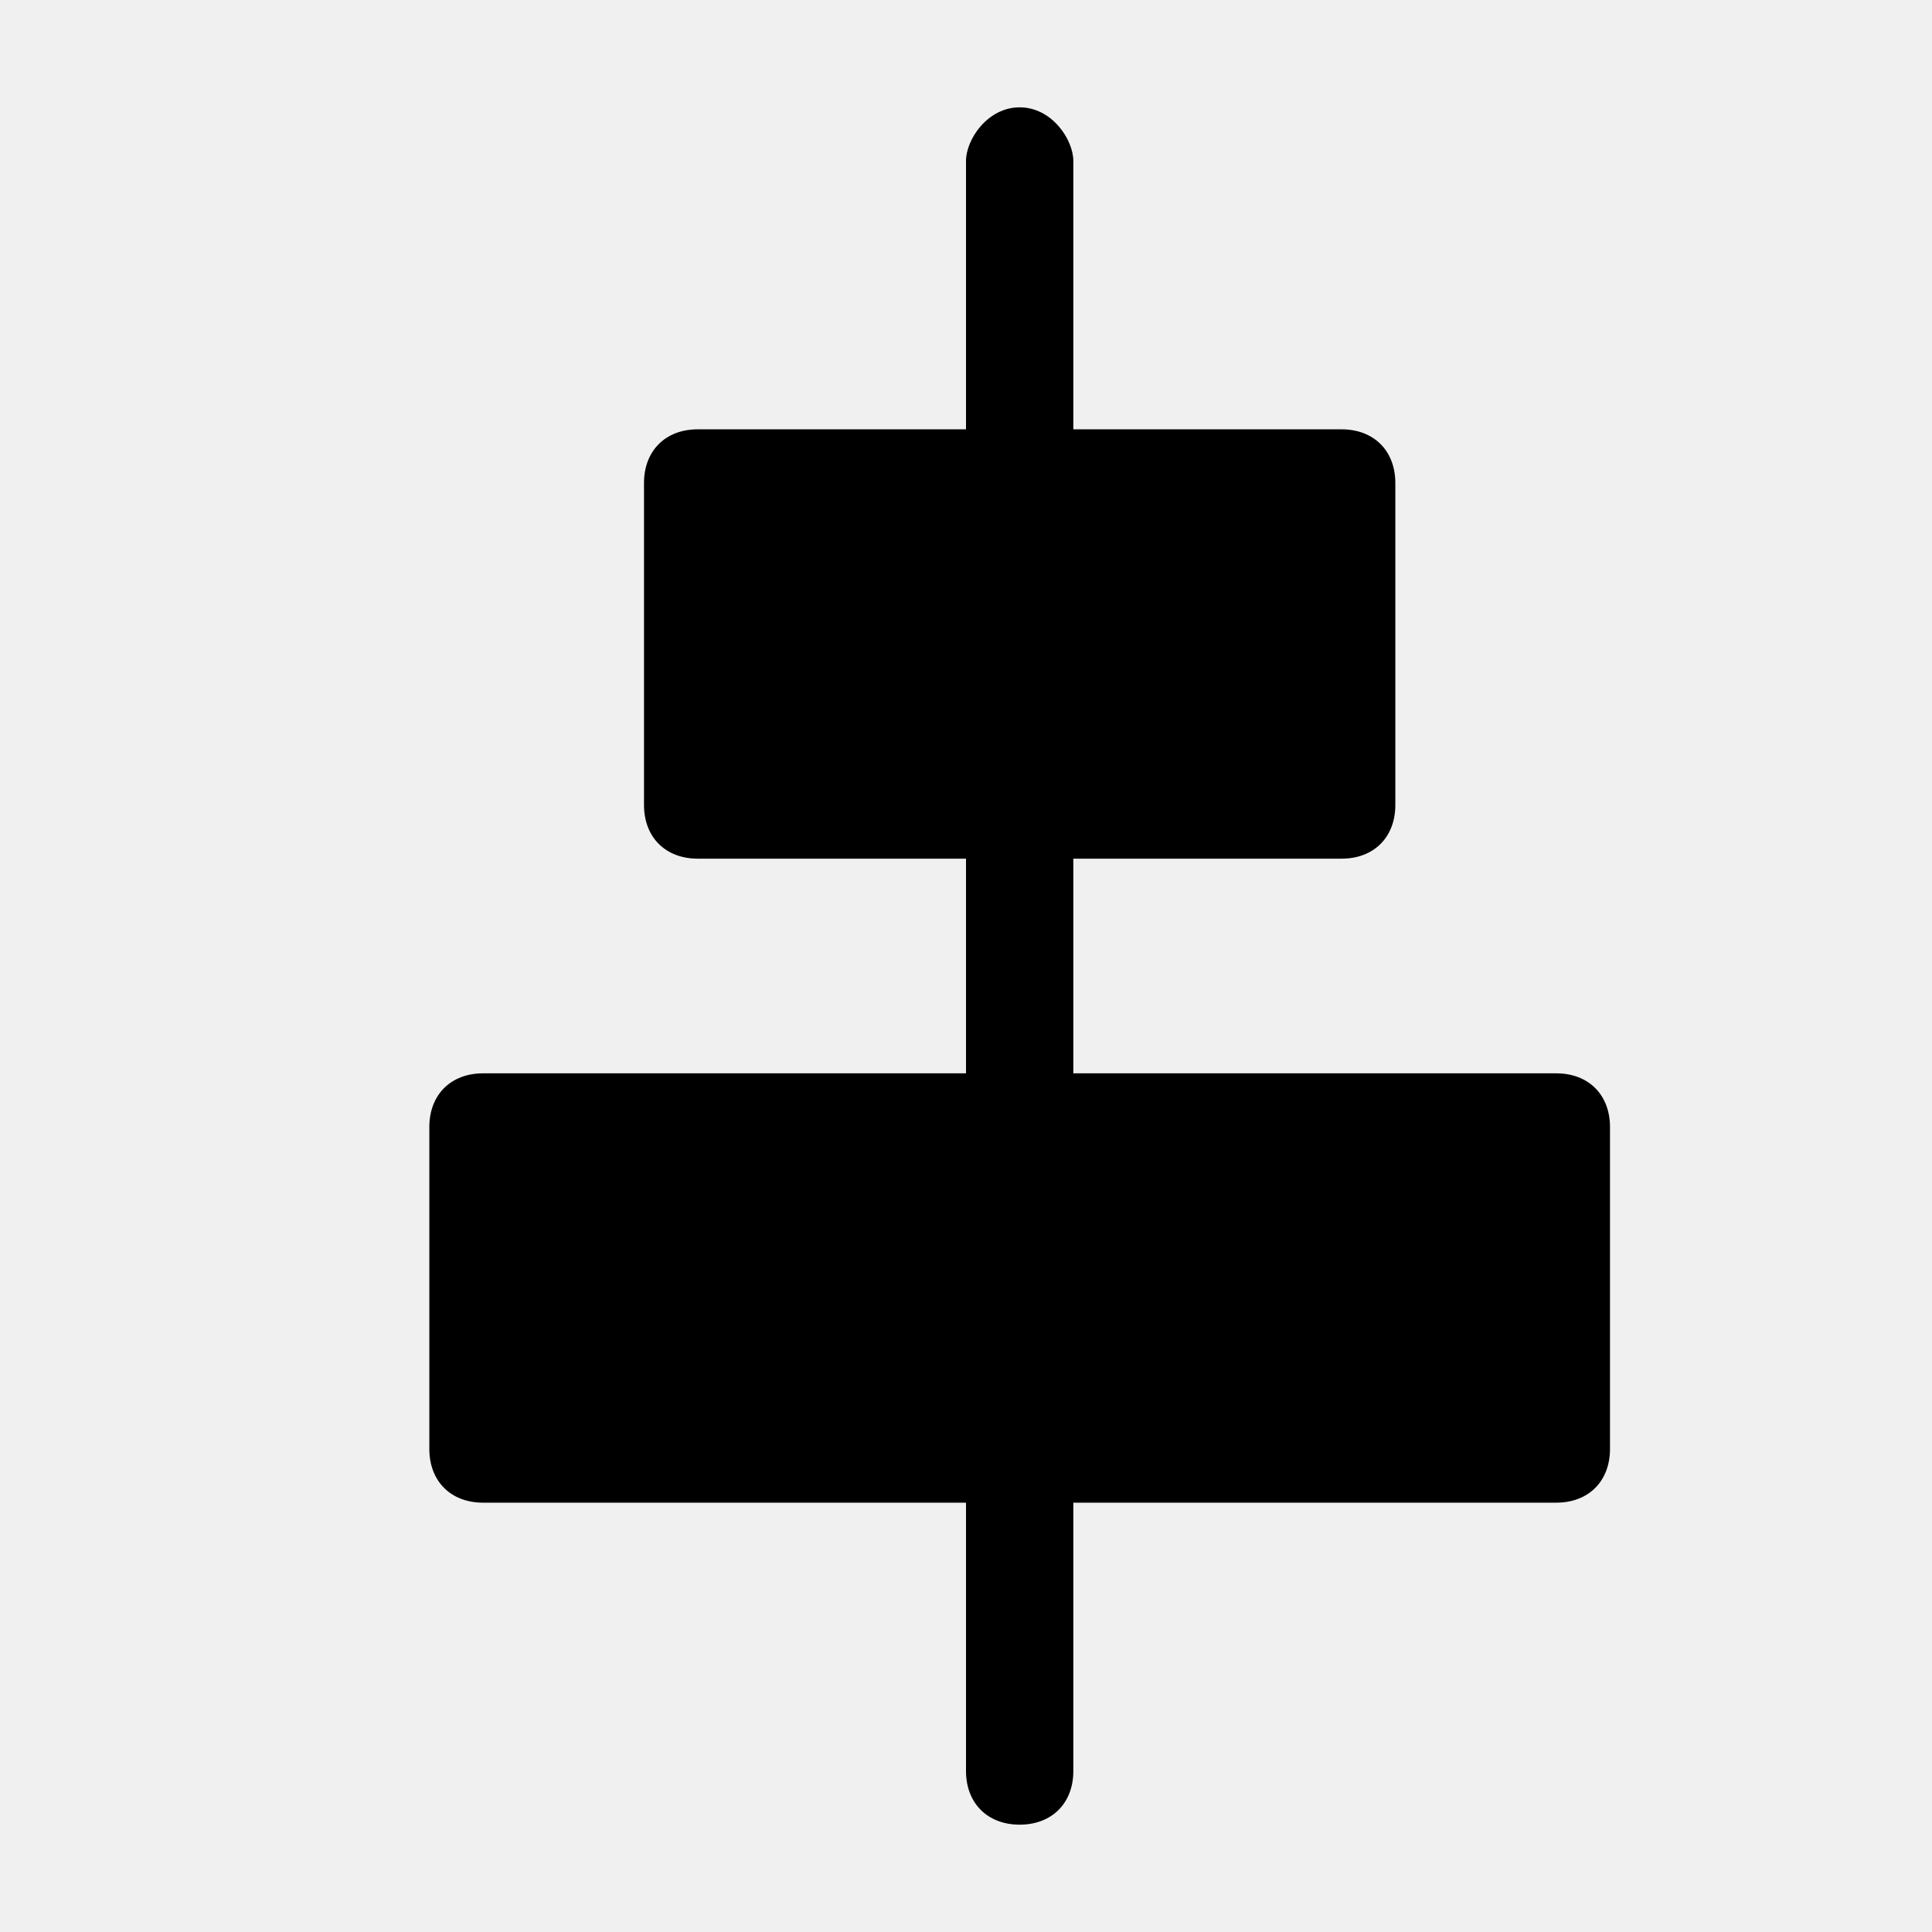
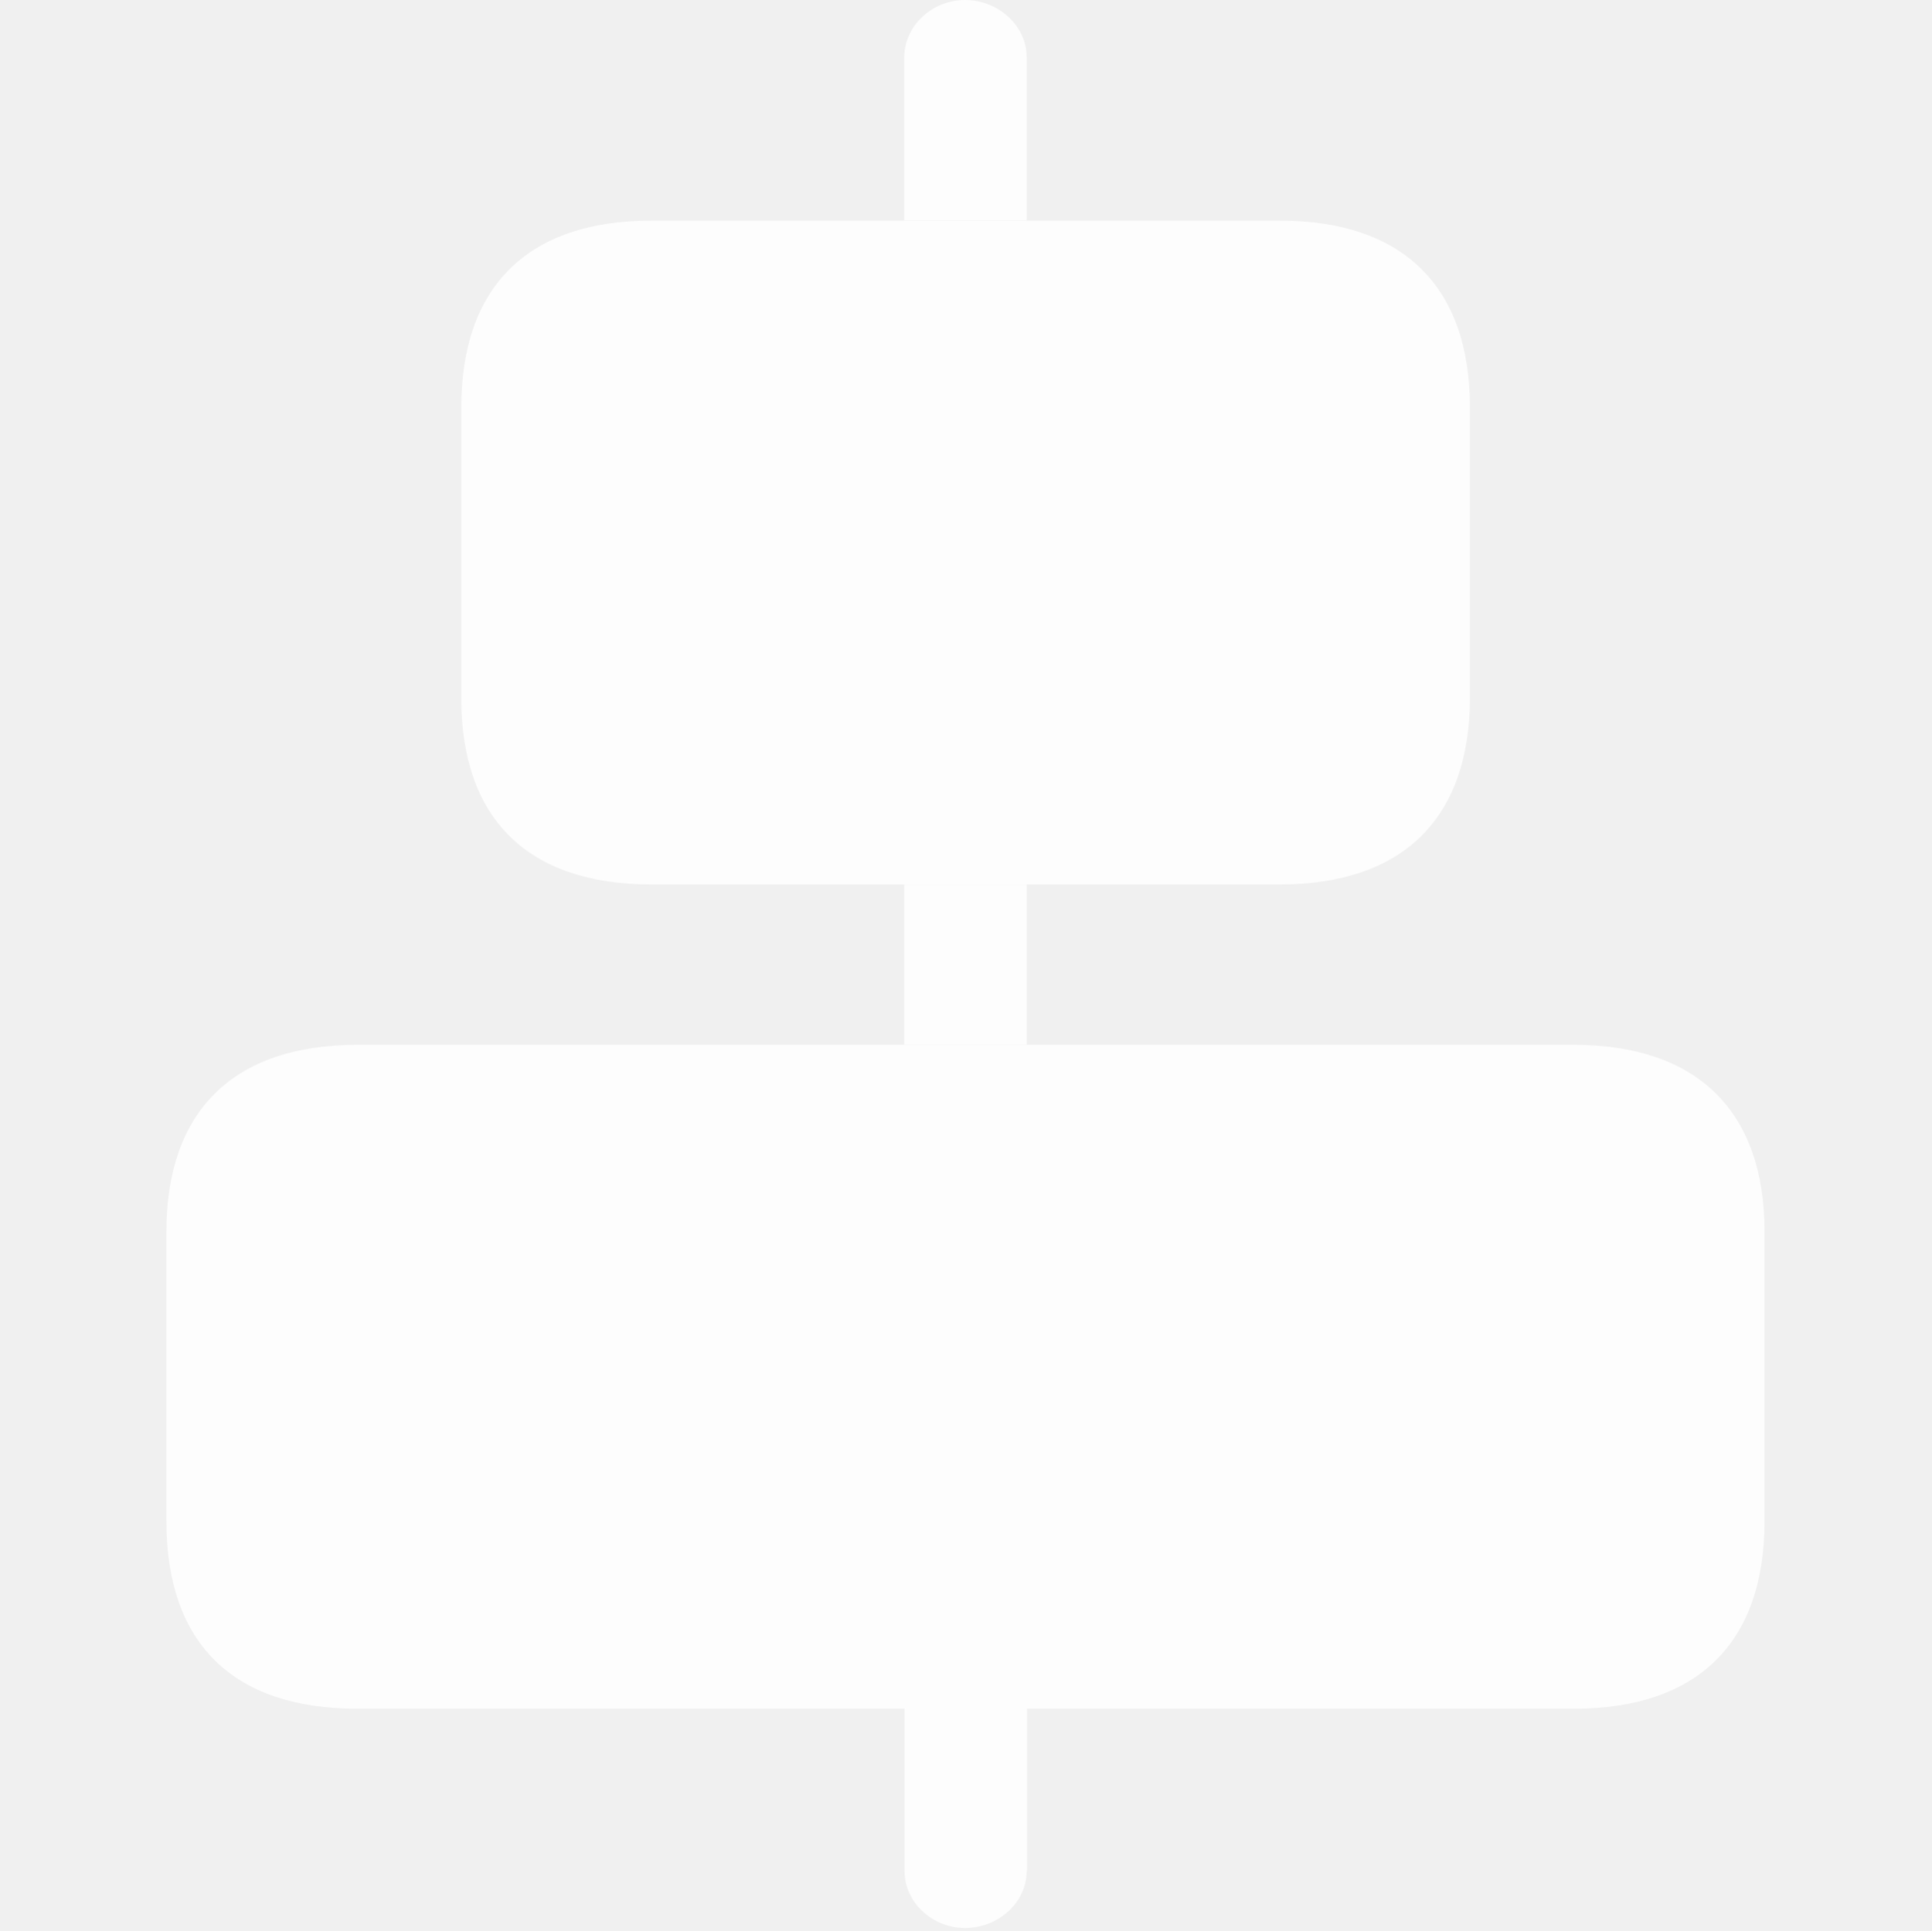
- <svg xmlns="http://www.w3.org/2000/svg" version="1.1" id="SP_AlignCenter_Md_N" x="0px" y="0px" viewBox="0 0 18 18" style="enable-background:new 0 0 18 18;" xml:space="preserve">
-   <g id="content">
-     <g id="SP_AlignCenter_Md_N.png">
-       <path d="M13,4.5C13,4.2,12.8,4,12.5,4H10l0-2.5C10,1.3,9.8,1,9.5,1C9.2,1,9,1.3,9,1.5L9,4H6.5C6.2,4,6,4.2,6,4.5v3    C6,7.8,6.2,8,6.5,8H9v2H4.5C4.2,10,4,10.2,4,10.5v3C4,13.8,4.2,14,4.5,14H9l0,2.5C9,16.8,9.2,17,9.5,17c0.3,0,0.5-0.2,0.5-0.5    l0-2.5h4.5c0.3,0,0.5-0.2,0.5-0.5v-3c0-0.3-0.2-0.5-0.5-0.5H10V8h2.5C12.8,8,13,7.8,13,7.5V4.5z" />
-     </g>
+ <svg xmlns="http://www.w3.org/2000/svg" version="1.1" id="图层_1" x="0px" y="0px" viewBox="0 0 580.3 580.2" style="enable-background:new 0 0 580.3 580.2;" xml:space="preserve">
+   <style type="text/css">
+ 	.st0{fill-opacity:0;}
+ 	.st1{fill:#FFFFFF;fill-opacity:0.85;}
+ </style>
+   <g>
+     <rect x="50" y="0" class="st0" width="480.2" height="580.2" />
+     <path class="st1" d="M308.5,562.2c0,9.8-8.8,17.2-18.5,17.2s-18.2-7.5-18.2-17.2v-48.8h36.8V562.2z M308.5,314h-36.8v-48.2h36.8   V314z M308.5,17.2v49h-36.8v-49C271.8,7.5,280.3,0,290,0S308.5,7.5,308.5,17.2z" />
+     <path class="st1" d="M195.8,265.8h188.7c37,0,57.2-19.8,57.2-56.3v-87c0-36.5-20.2-56.2-57.2-56.2H195.8   c-37.2,0-57.2,19.8-57.2,56.2v87C138.5,246,158.5,265.8,195.8,265.8z M107.3,513.5H473c37,0,57.2-19.8,57.2-56.2v-87   C530.3,334,510,314,473,314H107.3C70,314,50,334,50,370.2v87C50,493.8,70,513.5,107.3,513.5z" />
  </g>
</svg>
